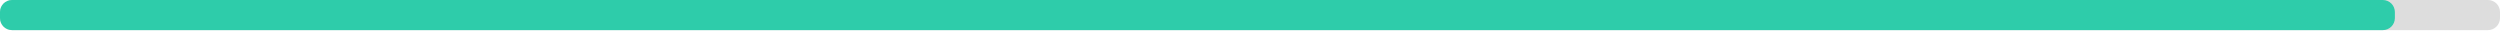
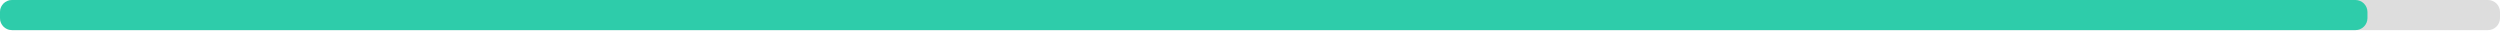
<svg xmlns="http://www.w3.org/2000/svg" width="830" height="10">
  <g>
    <rect style="fill: #ddd;" height="10" width="830" rx="4" y="0" x="0" />
-     <rect style="fill: #2eccaa;" height="10" width="795.1" rx="4" y="0" x="0" />
+     <rect style="fill: #2eccaa;" height="10" width="786" rx="4" y="0" x="0" />
  </g>
</svg>
